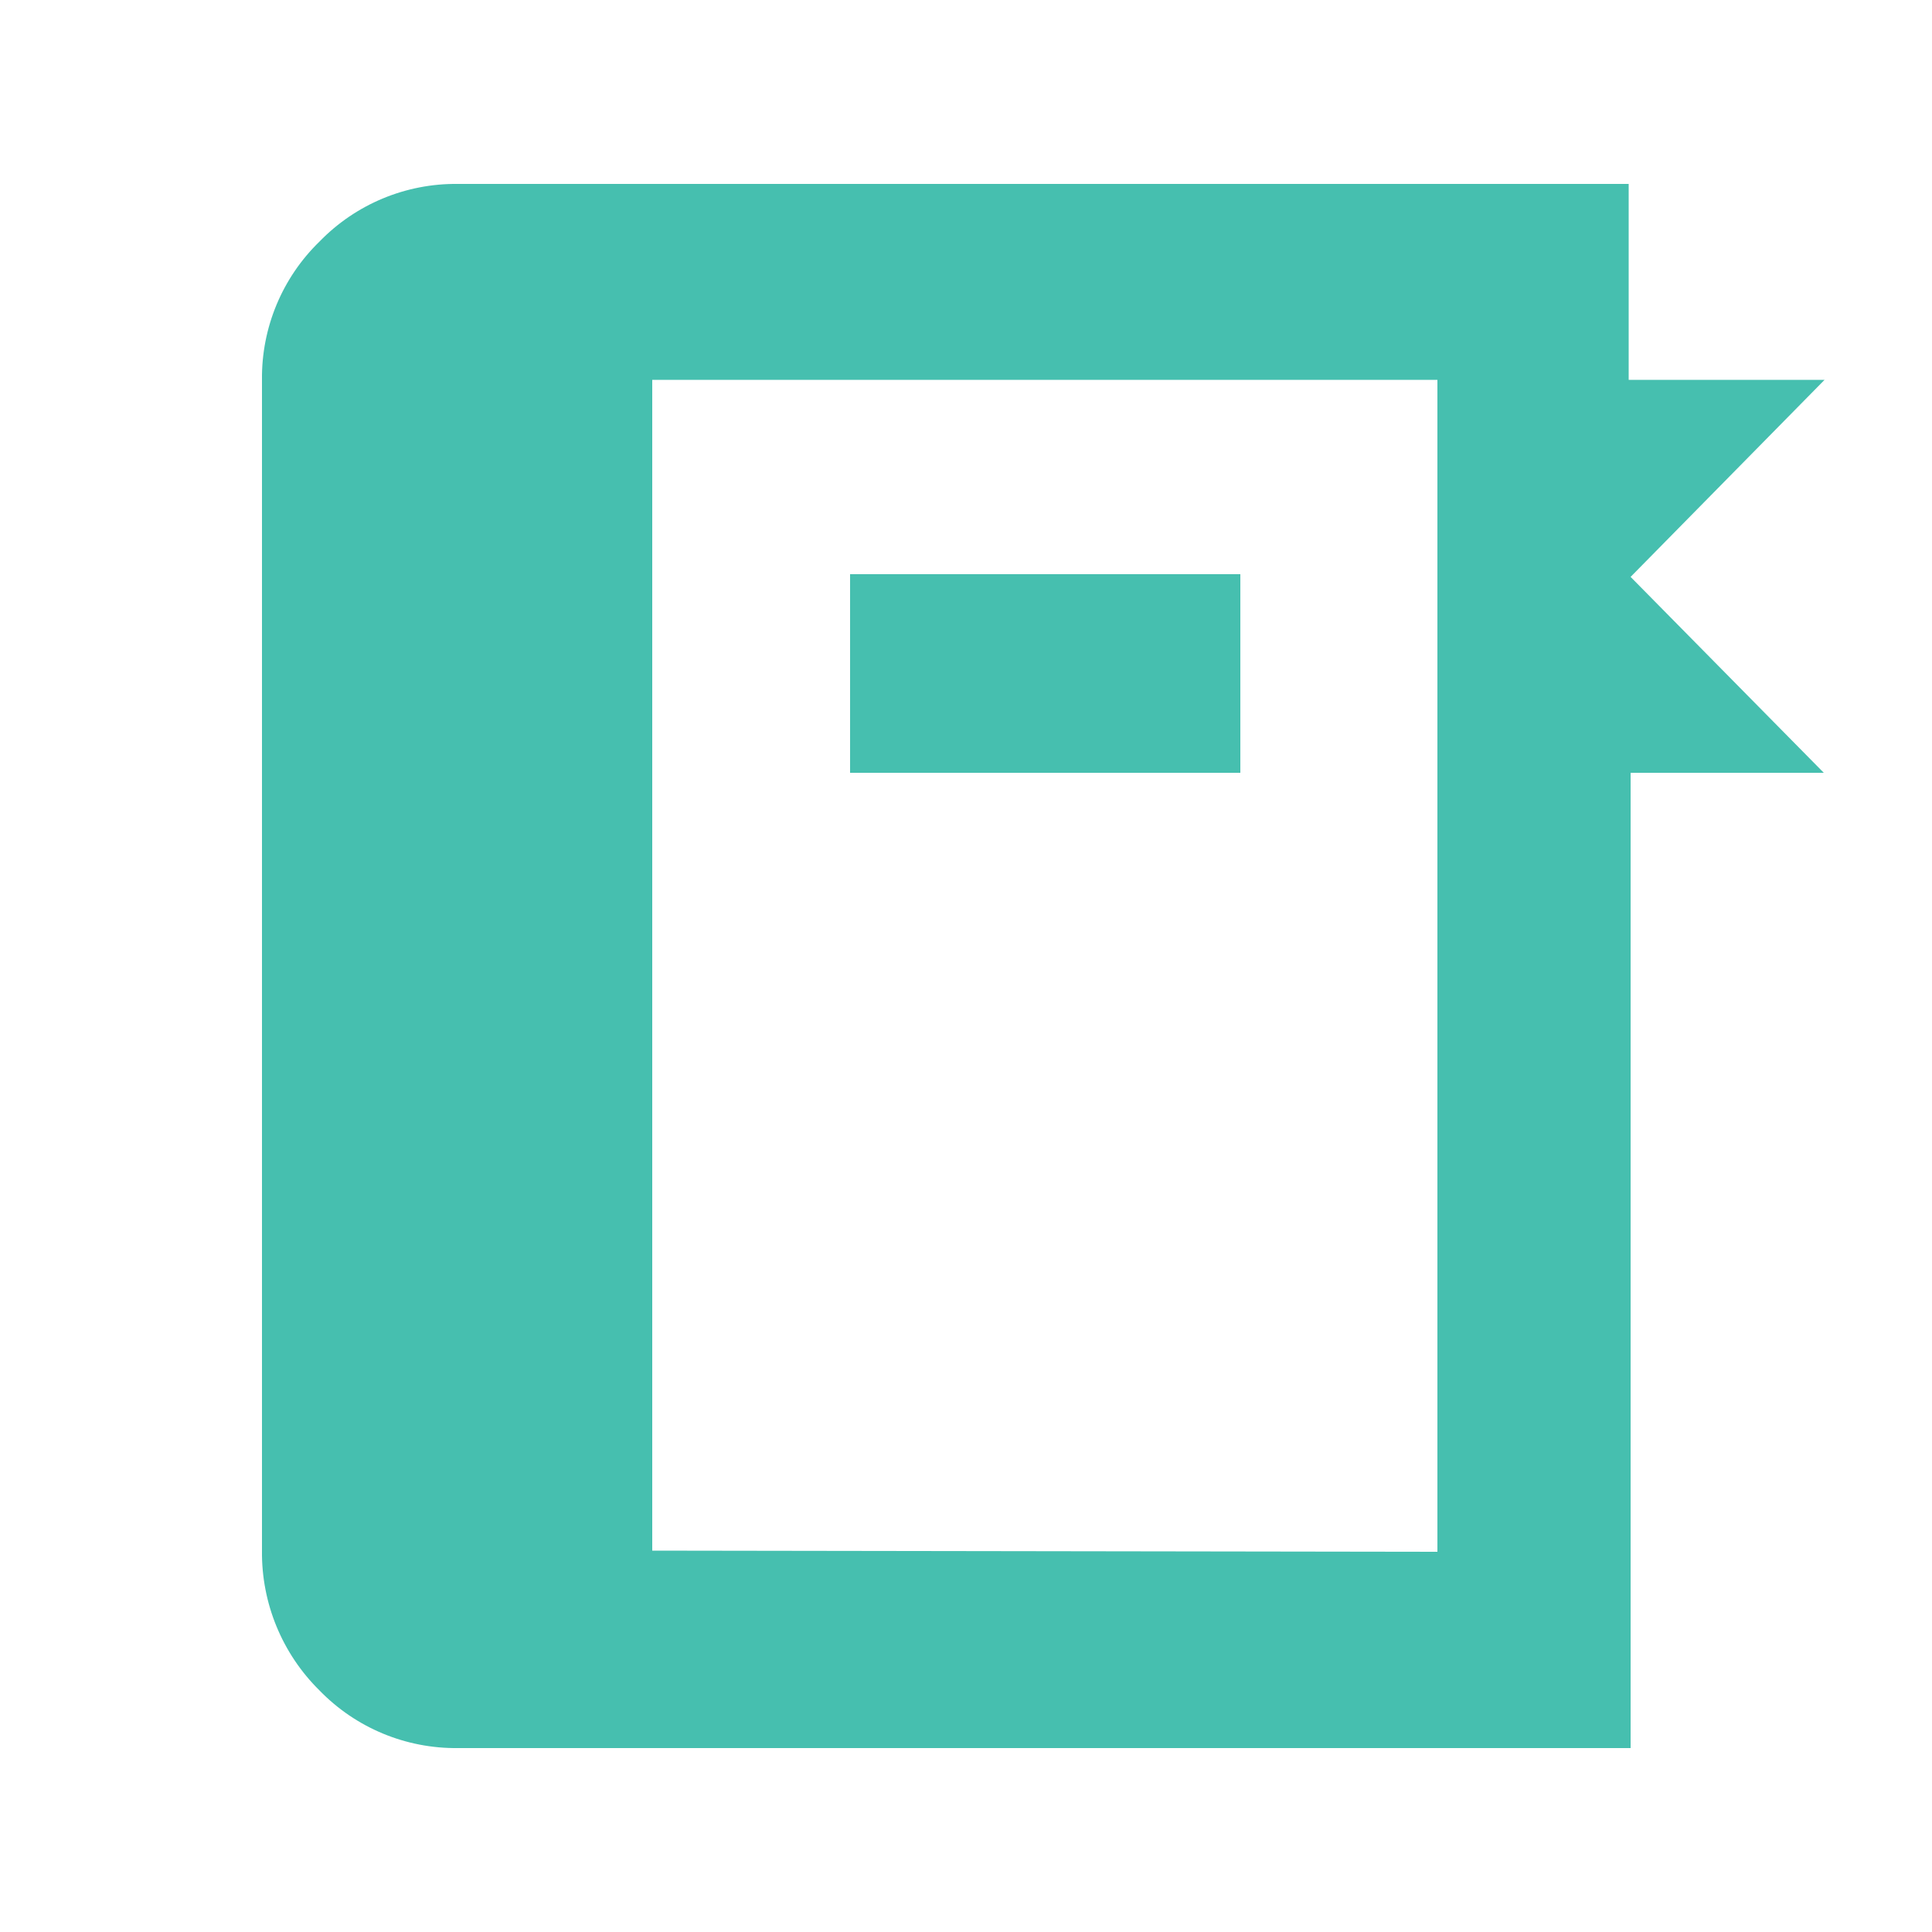
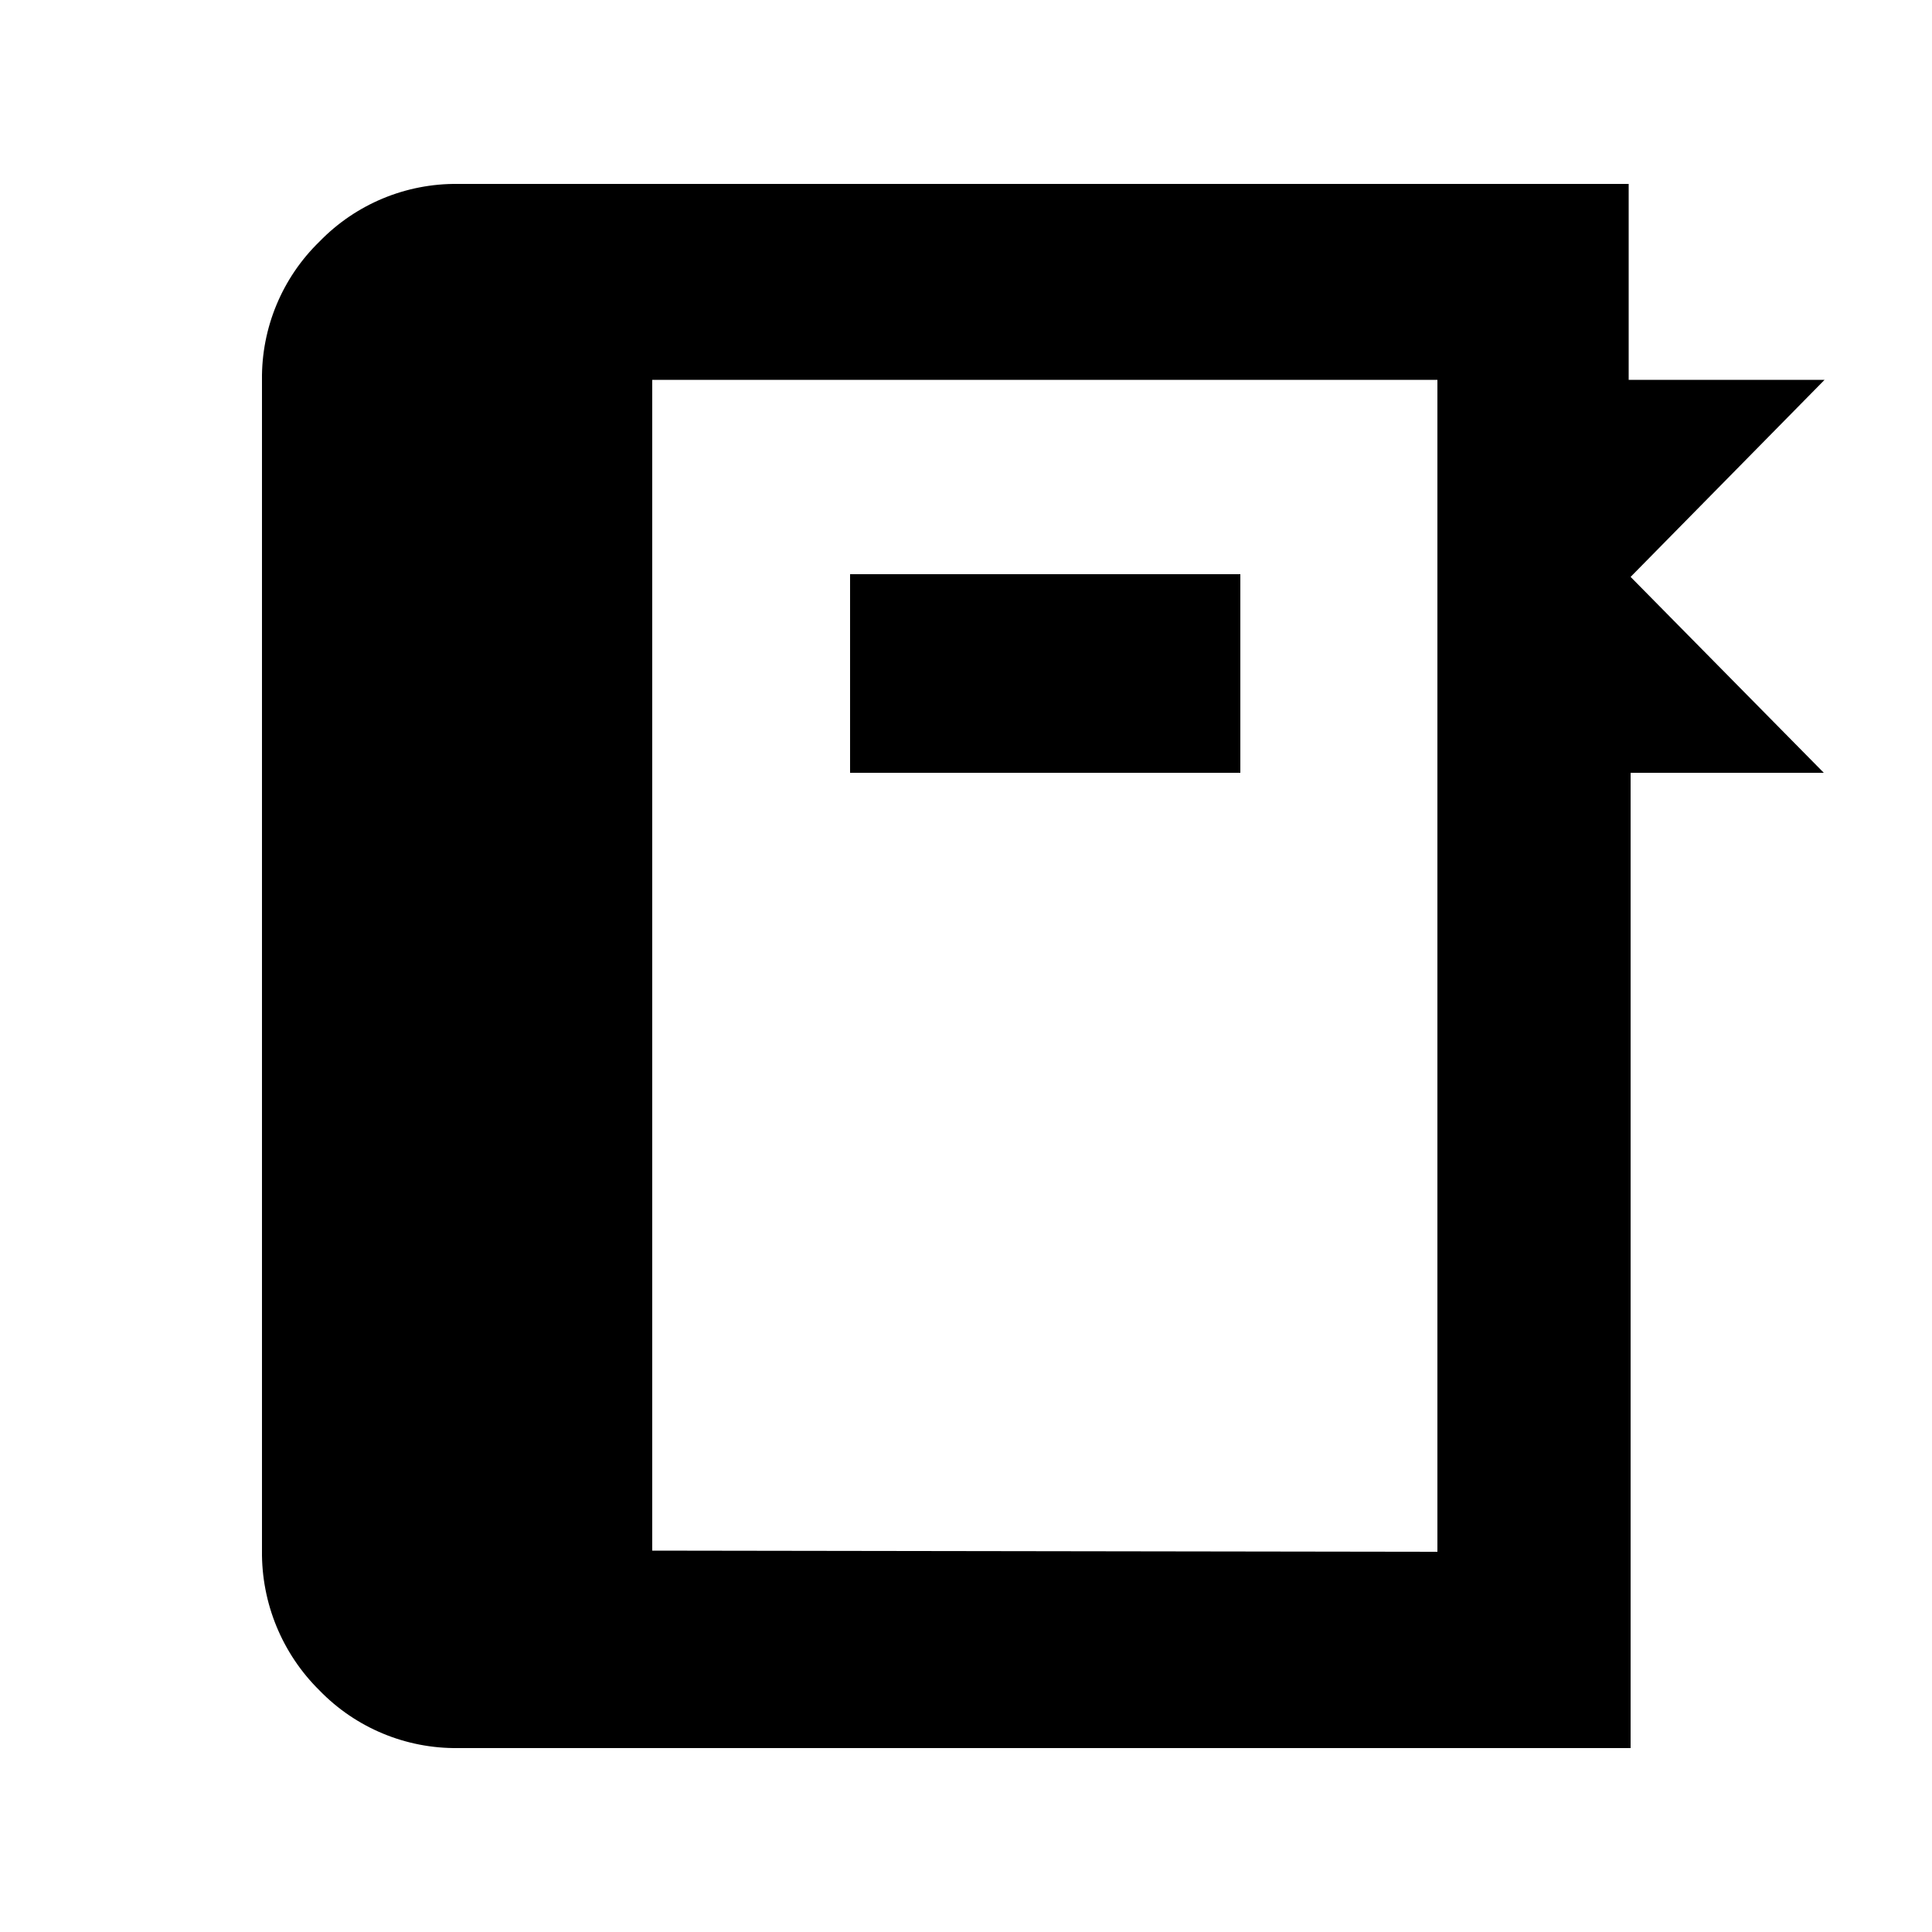
<svg xmlns="http://www.w3.org/2000/svg" viewBox="0 0 50 50">
-   <defs>
-     <style>.cls-1{fill:#46bfaf;}</style>
-   </defs>
  <g id="homework">
-     <path id="path962" class="cls-1" d="M22,20V14.86h10.1V20Zm20.2-5.07,5,5.07h-5V45.24H11.85a4.91,4.91,0,0,1-3.58-1.49,5,5,0,0,1-1.49-3.62V9.83A4.91,4.91,0,0,1,8.27,6.25a4.91,4.91,0,0,1,3.58-1.49h30.3V9.83h5.07Zm-5,25.23V9.83H16.88v30.3Z" />
+     <path id="path962" fill="#000" d="M22,20V14.86h10.1V20Zm20.2-5.07,5,5.07h-5V45.24H11.85a4.91,4.91,0,0,1-3.58-1.49,5,5,0,0,1-1.49-3.62V9.83A4.91,4.91,0,0,1,8.27,6.25a4.91,4.91,0,0,1,3.58-1.49h30.3V9.83h5.07Zm-5,25.23V9.83H16.88v30.3Z" />
  </g>
</svg>
